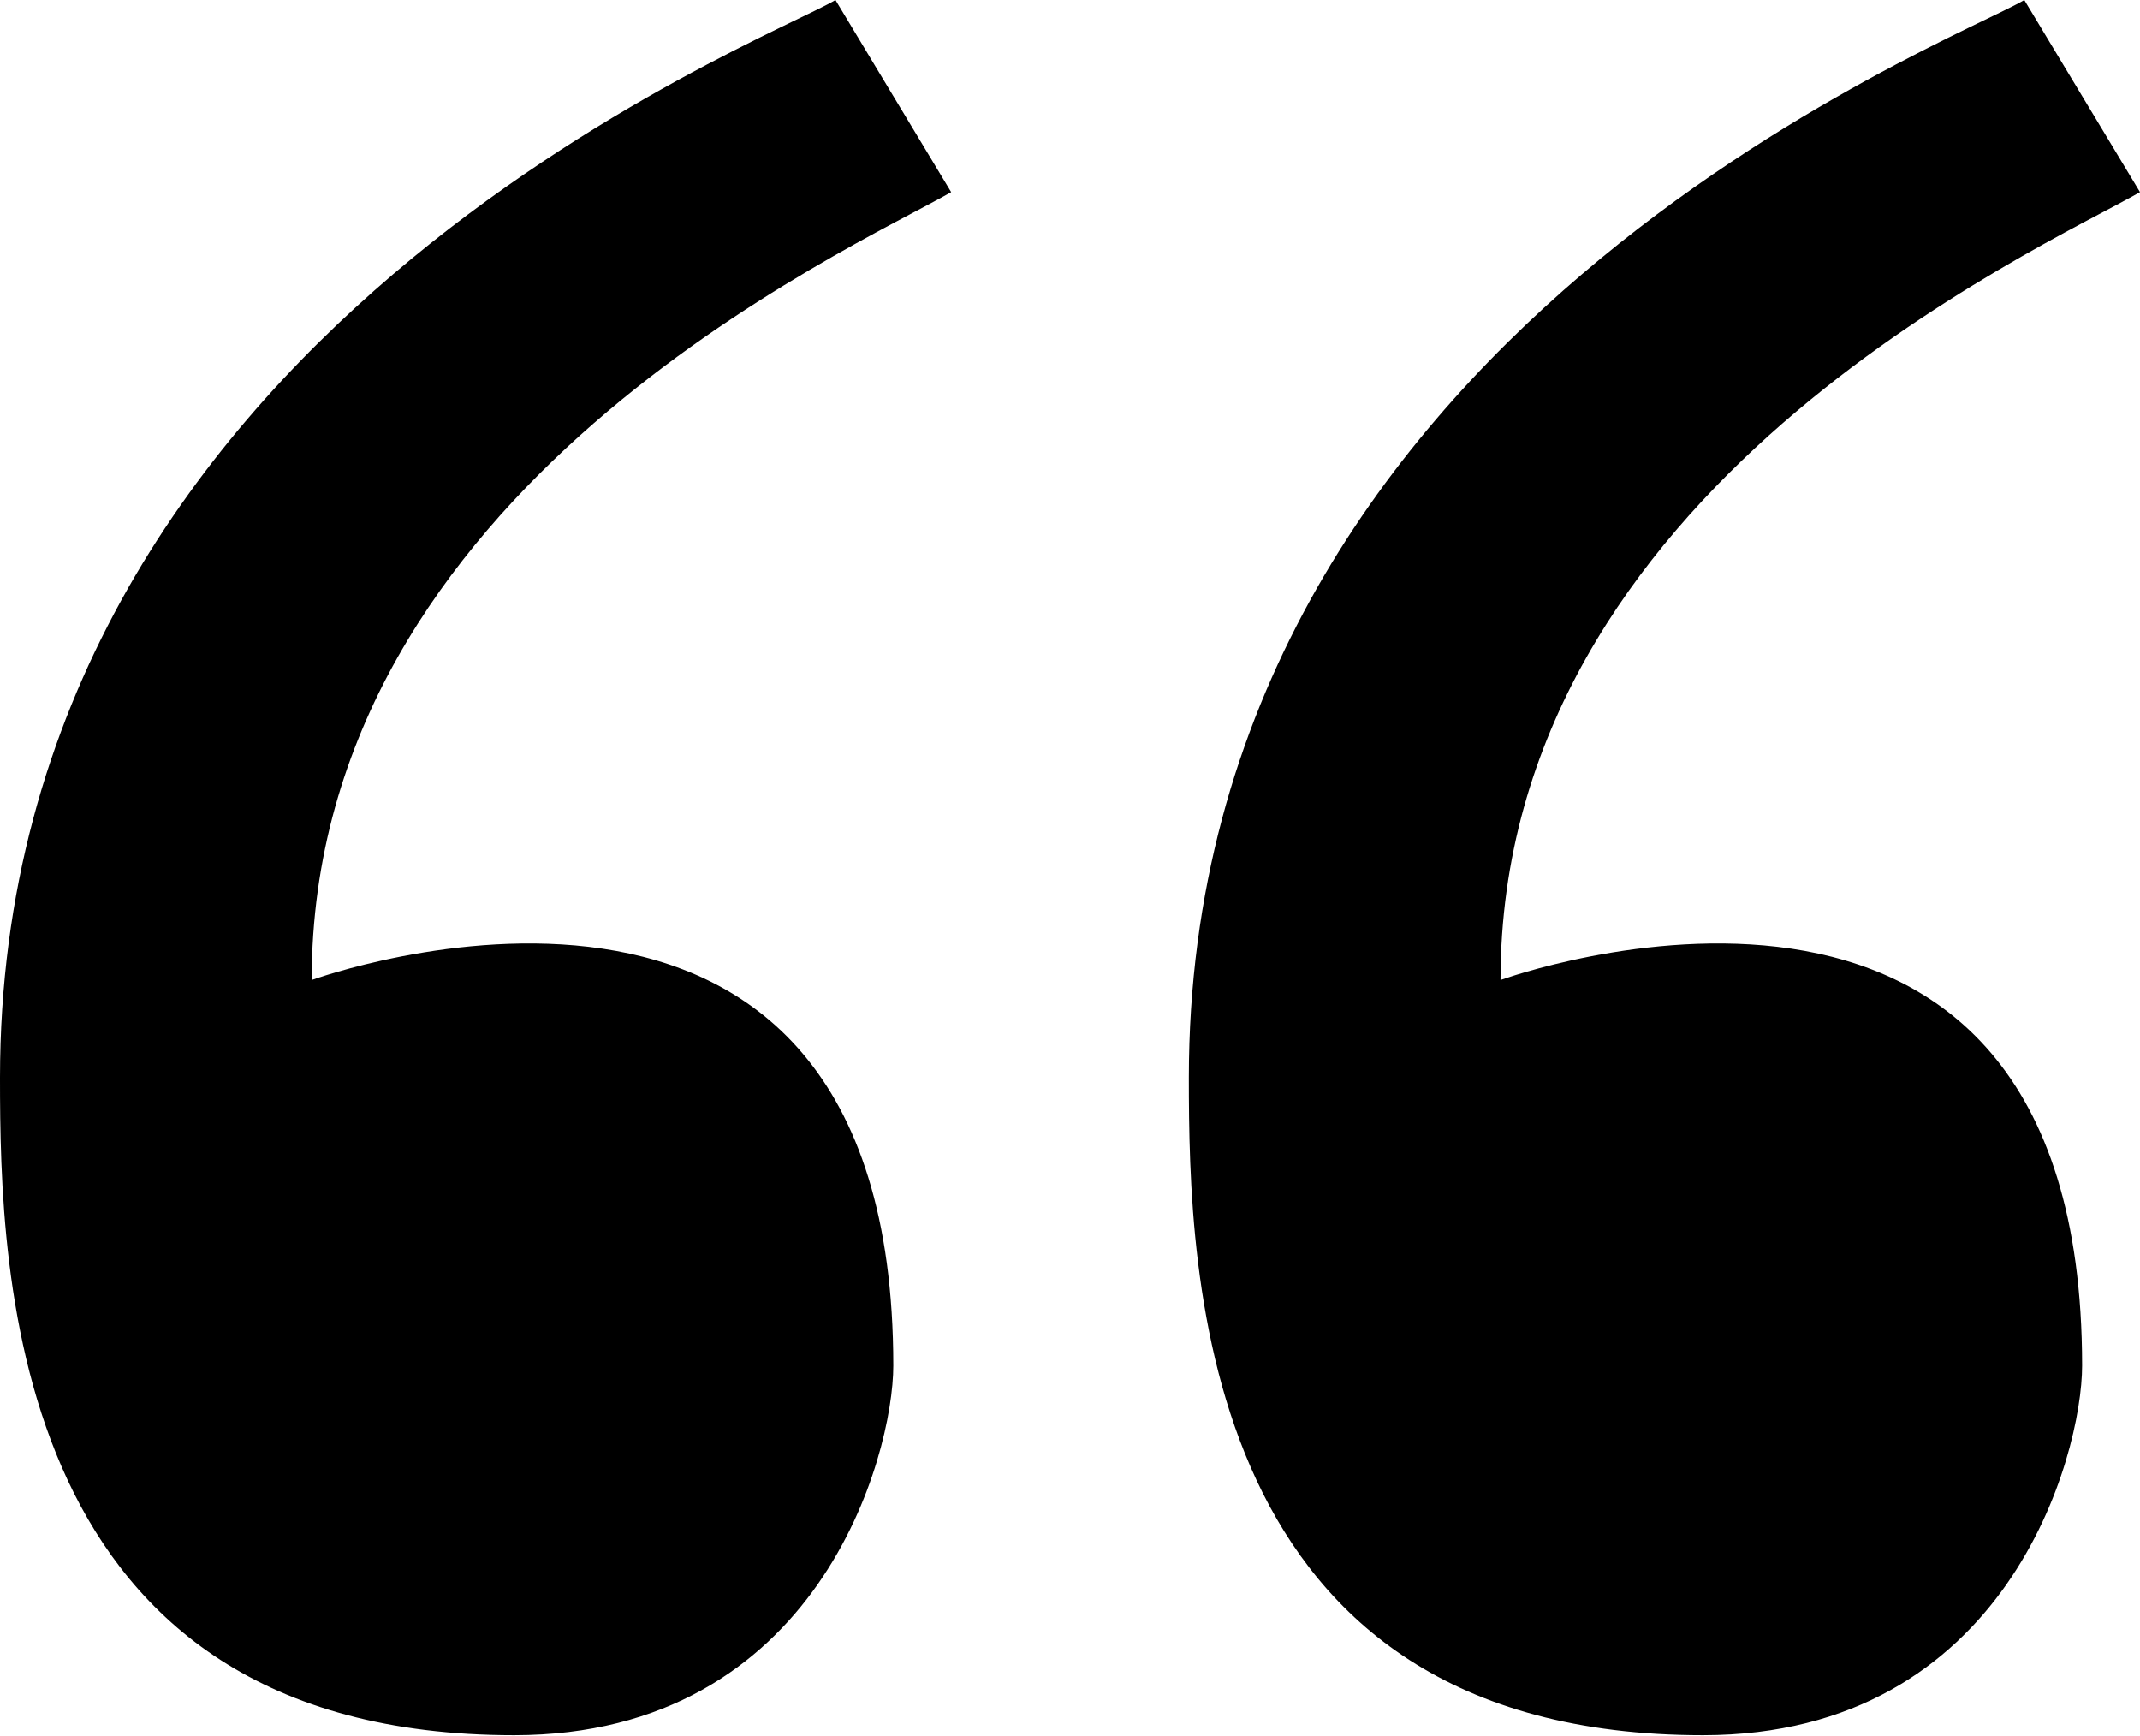
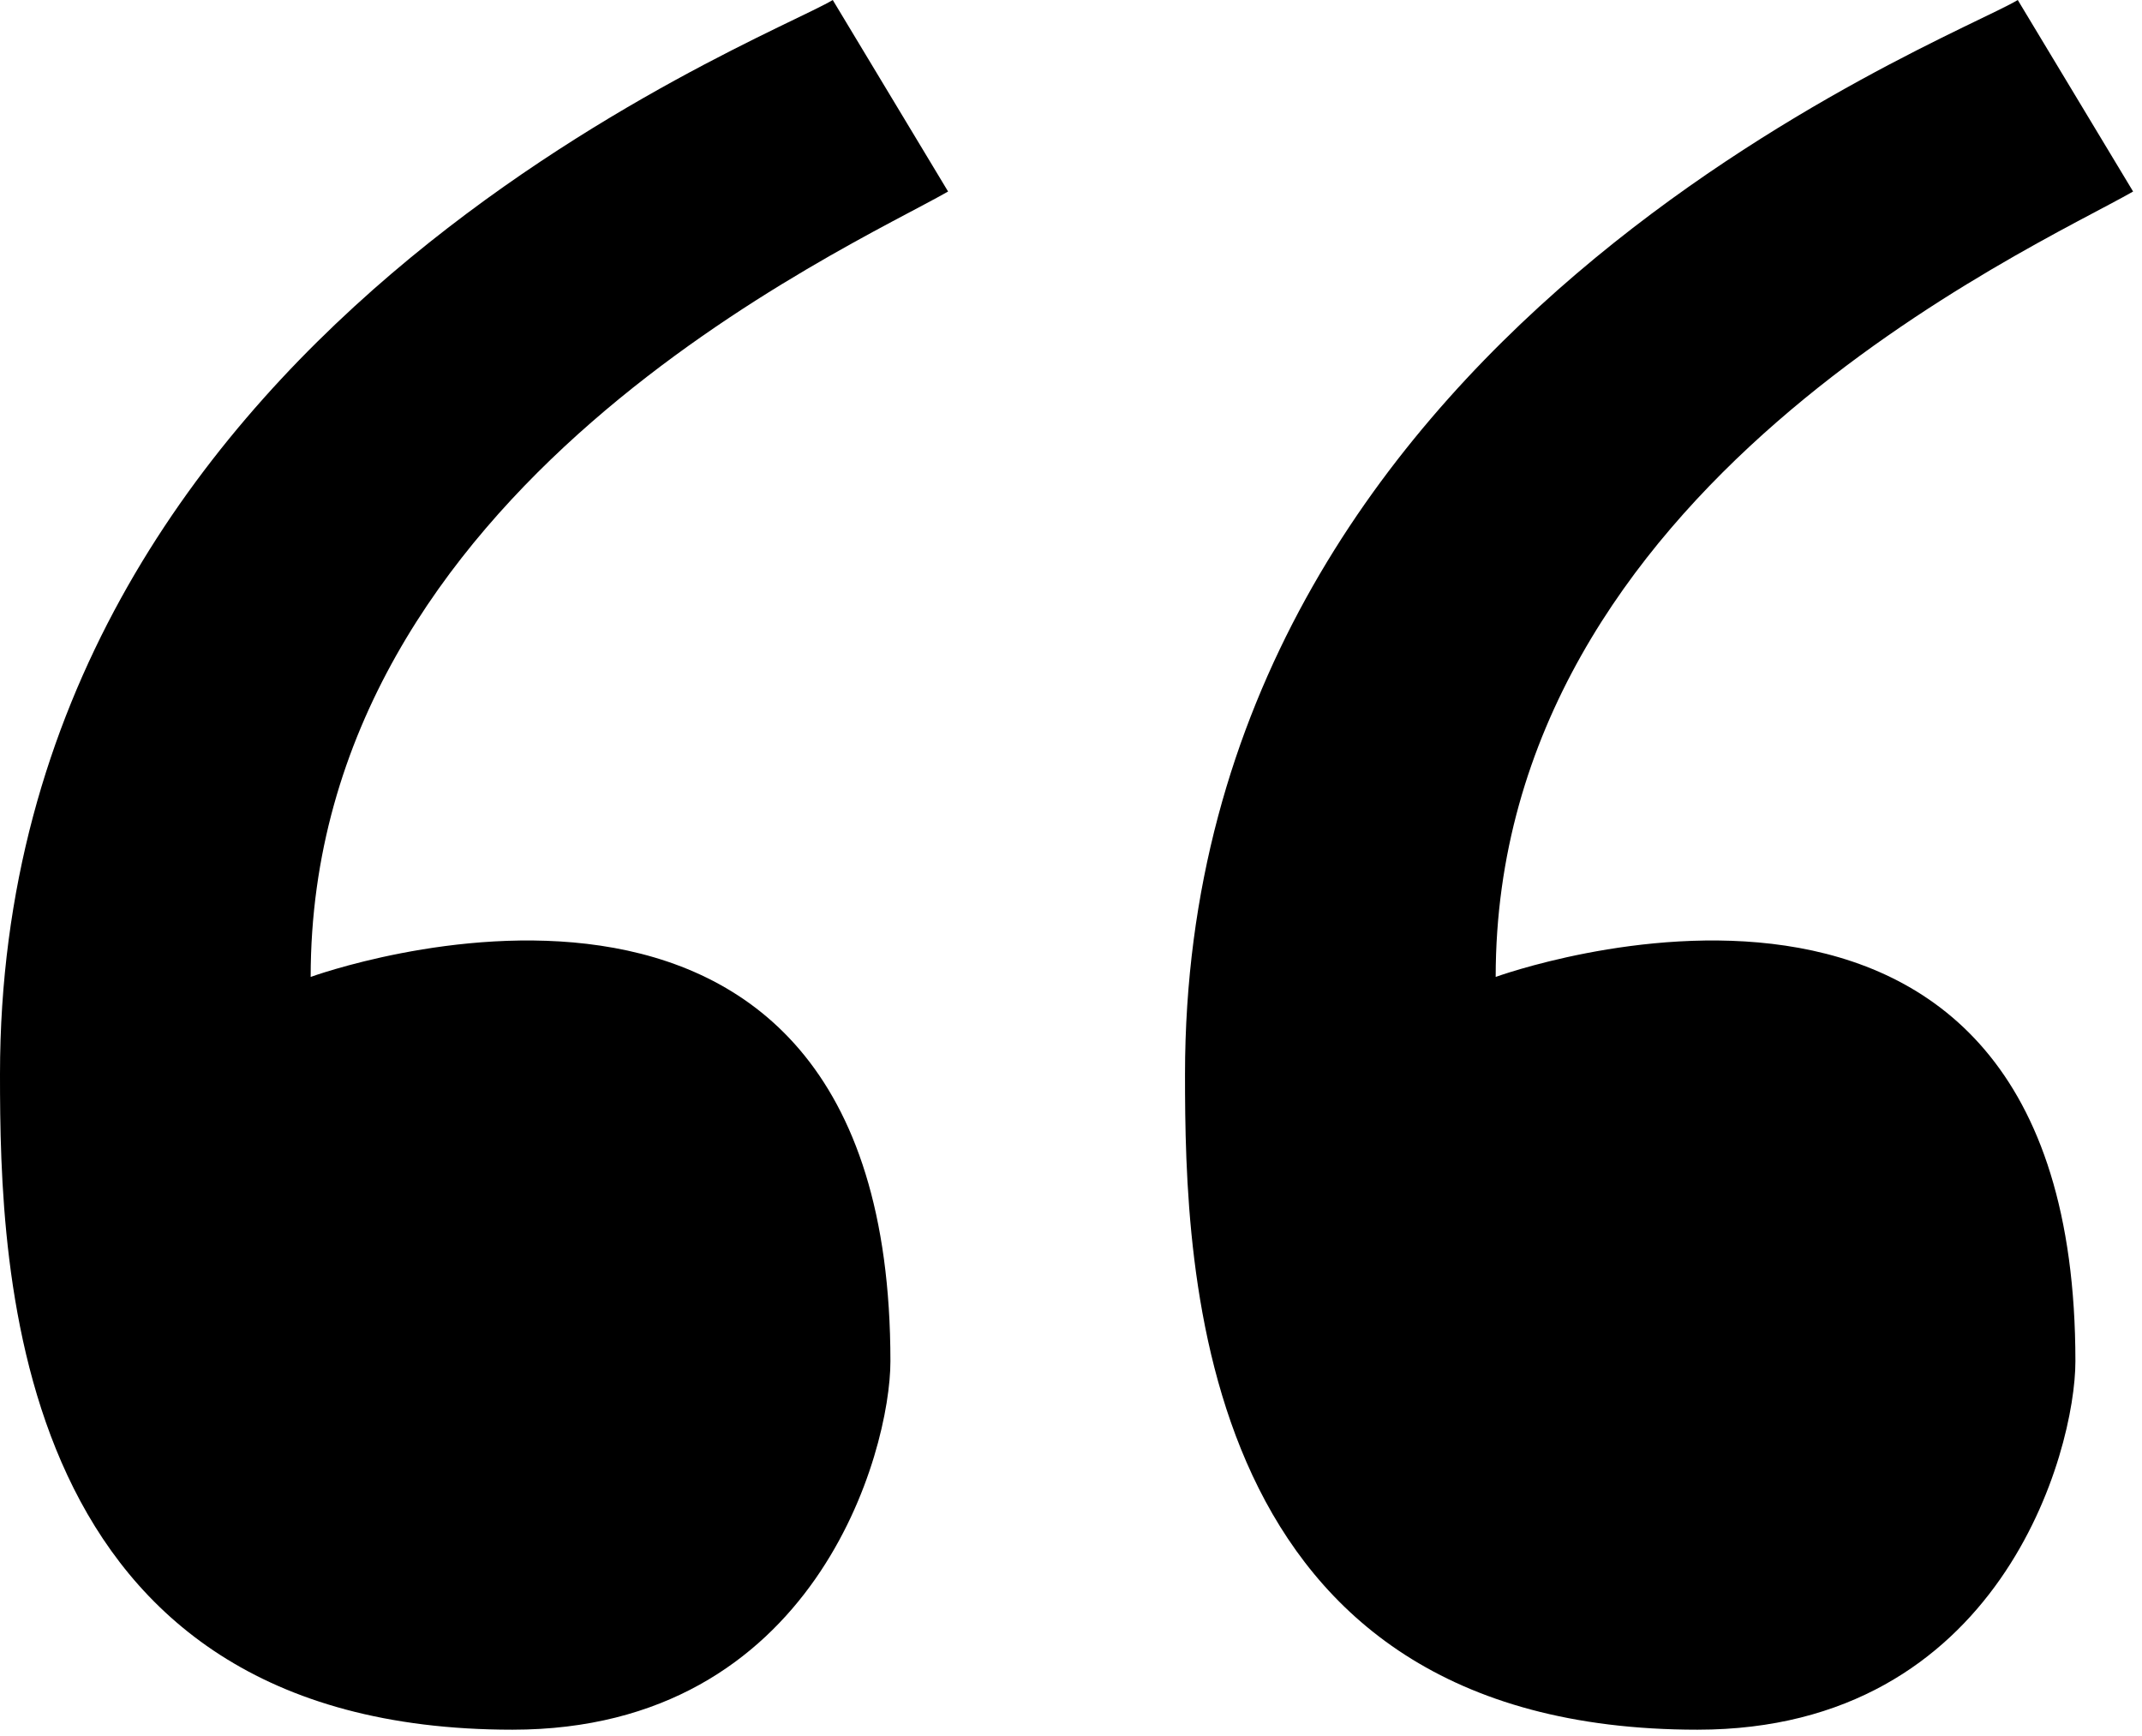
- <svg xmlns="http://www.w3.org/2000/svg" version="1.1" id="Layer_1" x="0px" y="0px" width="78.672px" height="63.789px" viewBox="0 0 78.672 63.789" enable-background="new 0 0 78.672 63.789" xml:space="preserve">
+ <svg xmlns="http://www.w3.org/2000/svg" version="1.1" id="Layer_1" x="0" y="0" width="79" height="64" viewBox="0 0 79 64" enable-background="new 0 0 79 64" xml:space="preserve">
  <g>
    <path d="M34.967,7.063L30.713,0C28.272,1.495,0,12.207,0,39.617c0,7.231,0.336,24.172,18.9,24.172 c11.187,0,13.94-10.279,13.94-13.584c0-21.977-21.382-14.177-21.382-14.177C11.458,17.957,31.263,9.184,34.967,7.063z" />
  </g>
  <g>
    <path d="M78.672,7.063L74.418,0c-2.44,1.495-30.713,12.207-30.713,39.617c0,7.231,0.337,24.172,18.9,24.172 c11.187,0,13.939-10.279,13.939-13.584c0-21.977-21.381-14.177-21.381-14.177C55.165,17.957,74.969,9.184,78.672,7.063z" />
  </g>
</svg>
